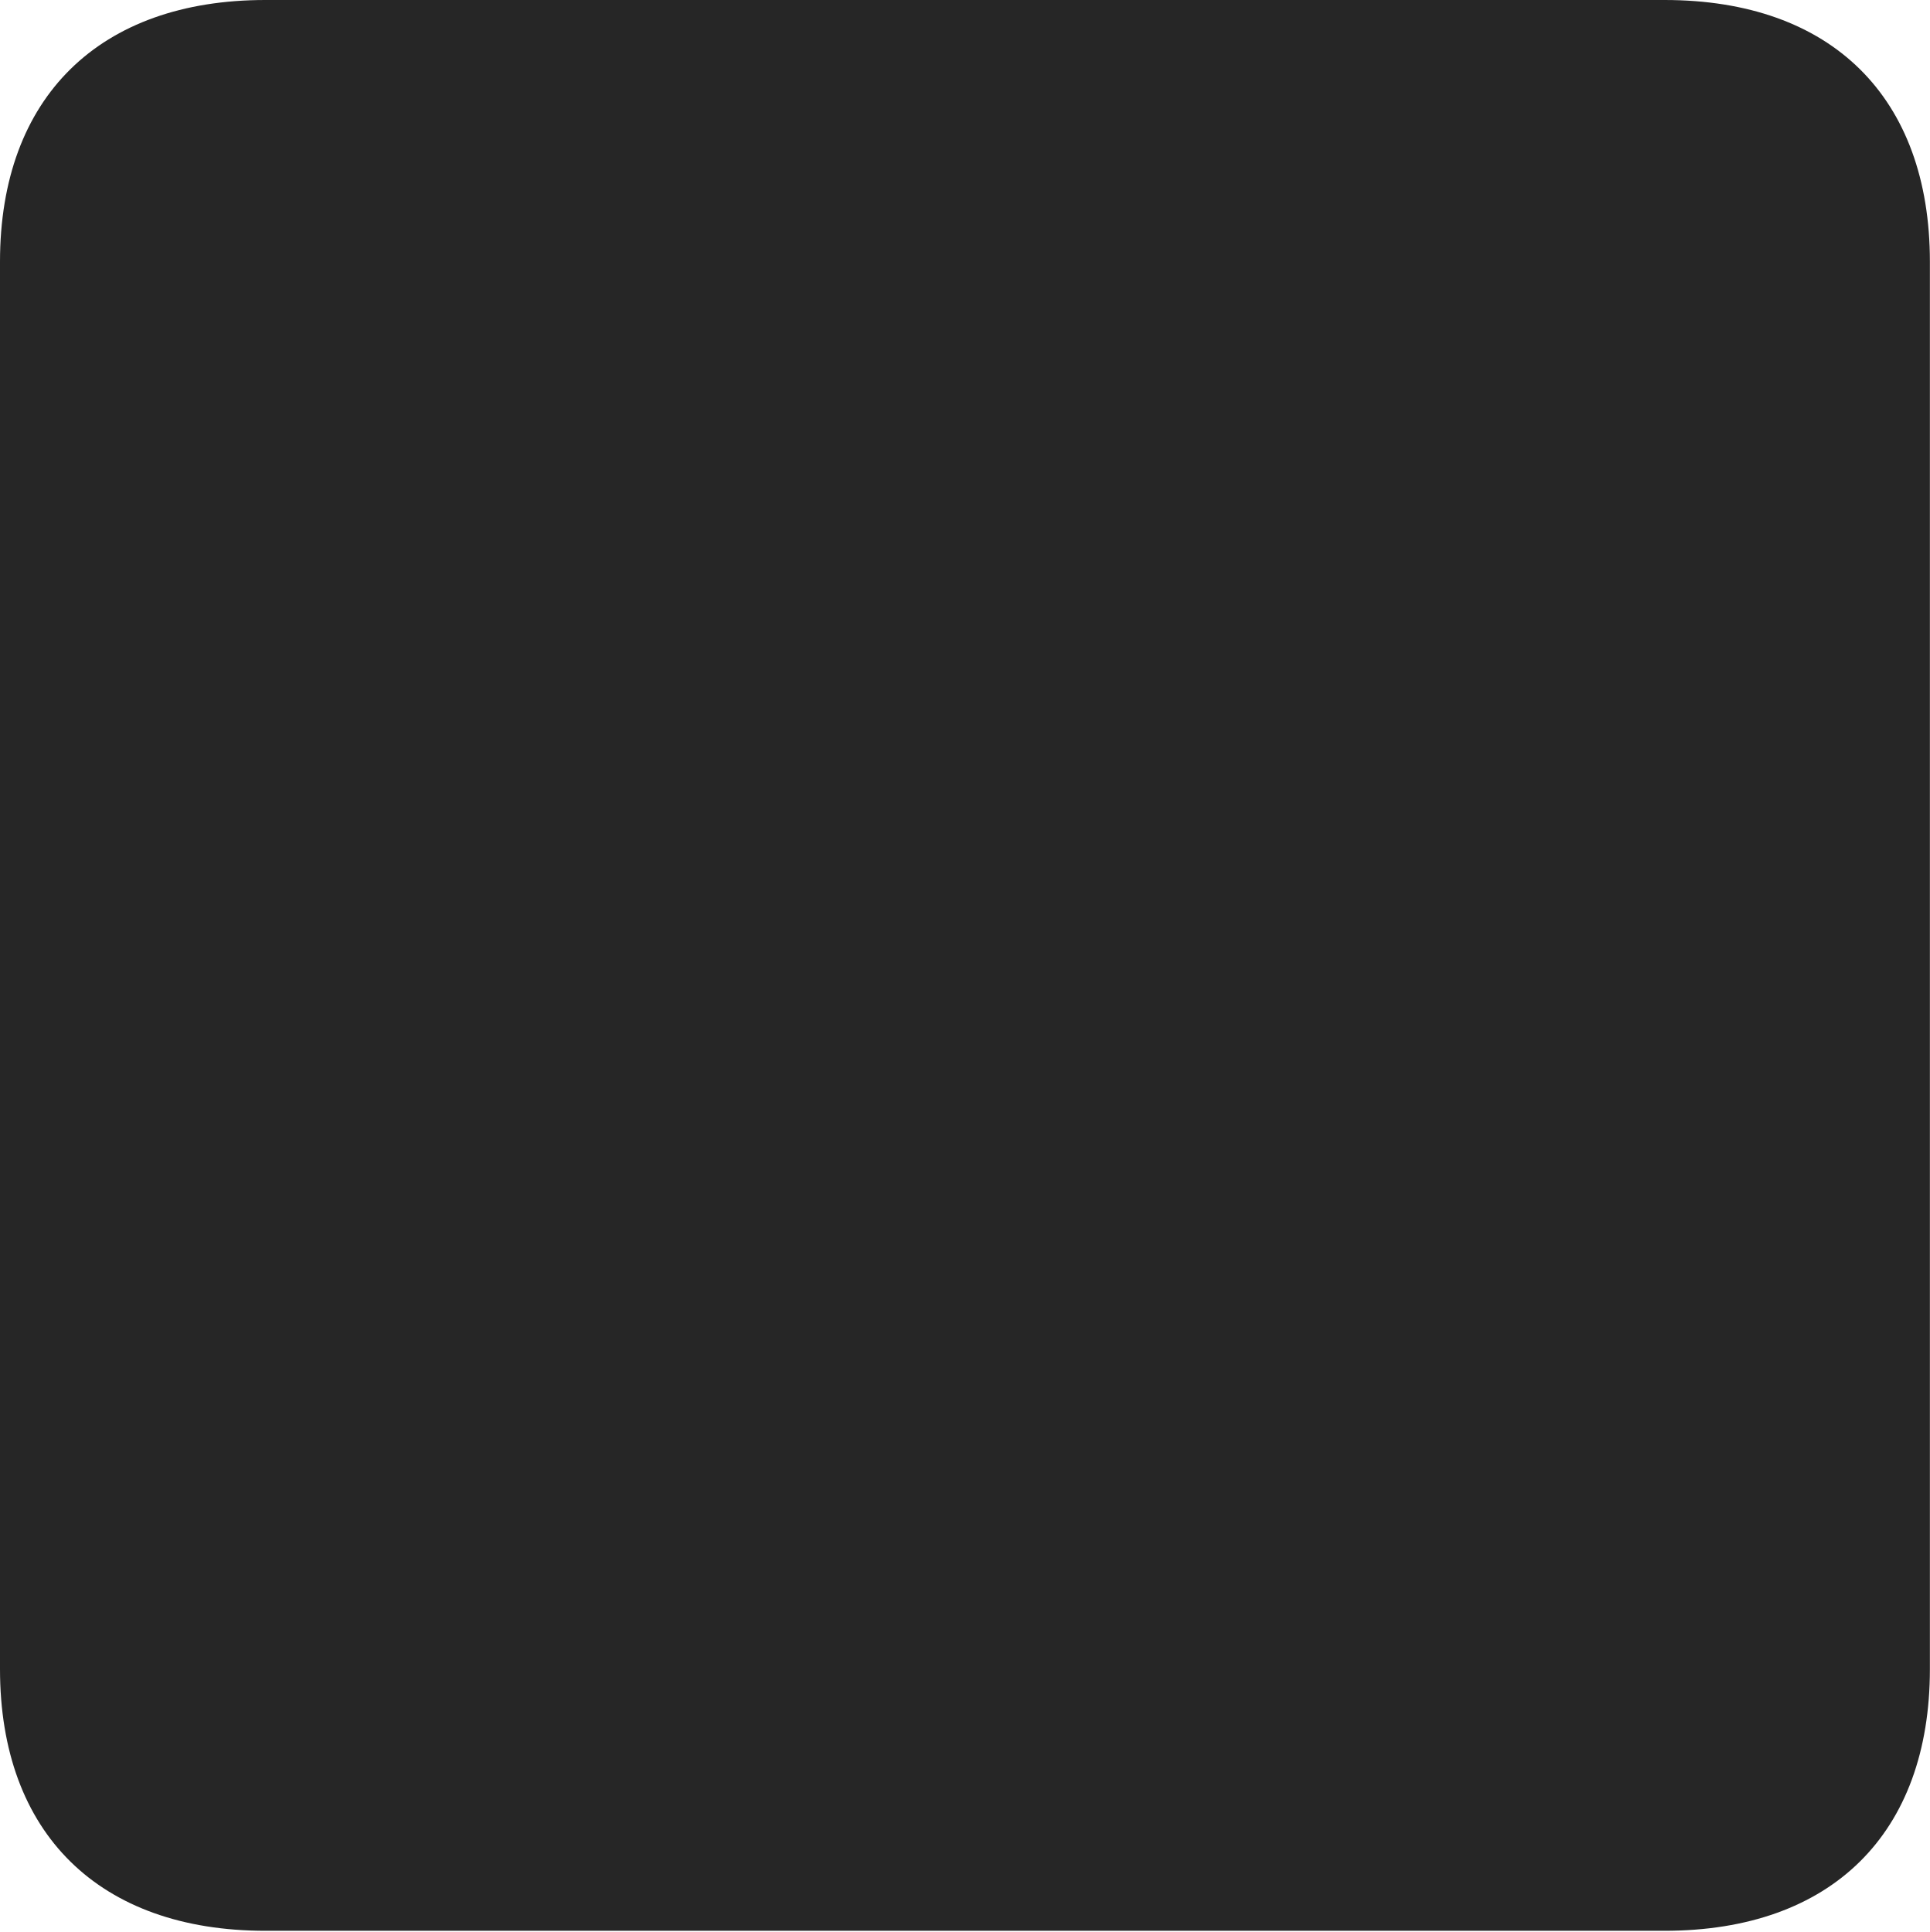
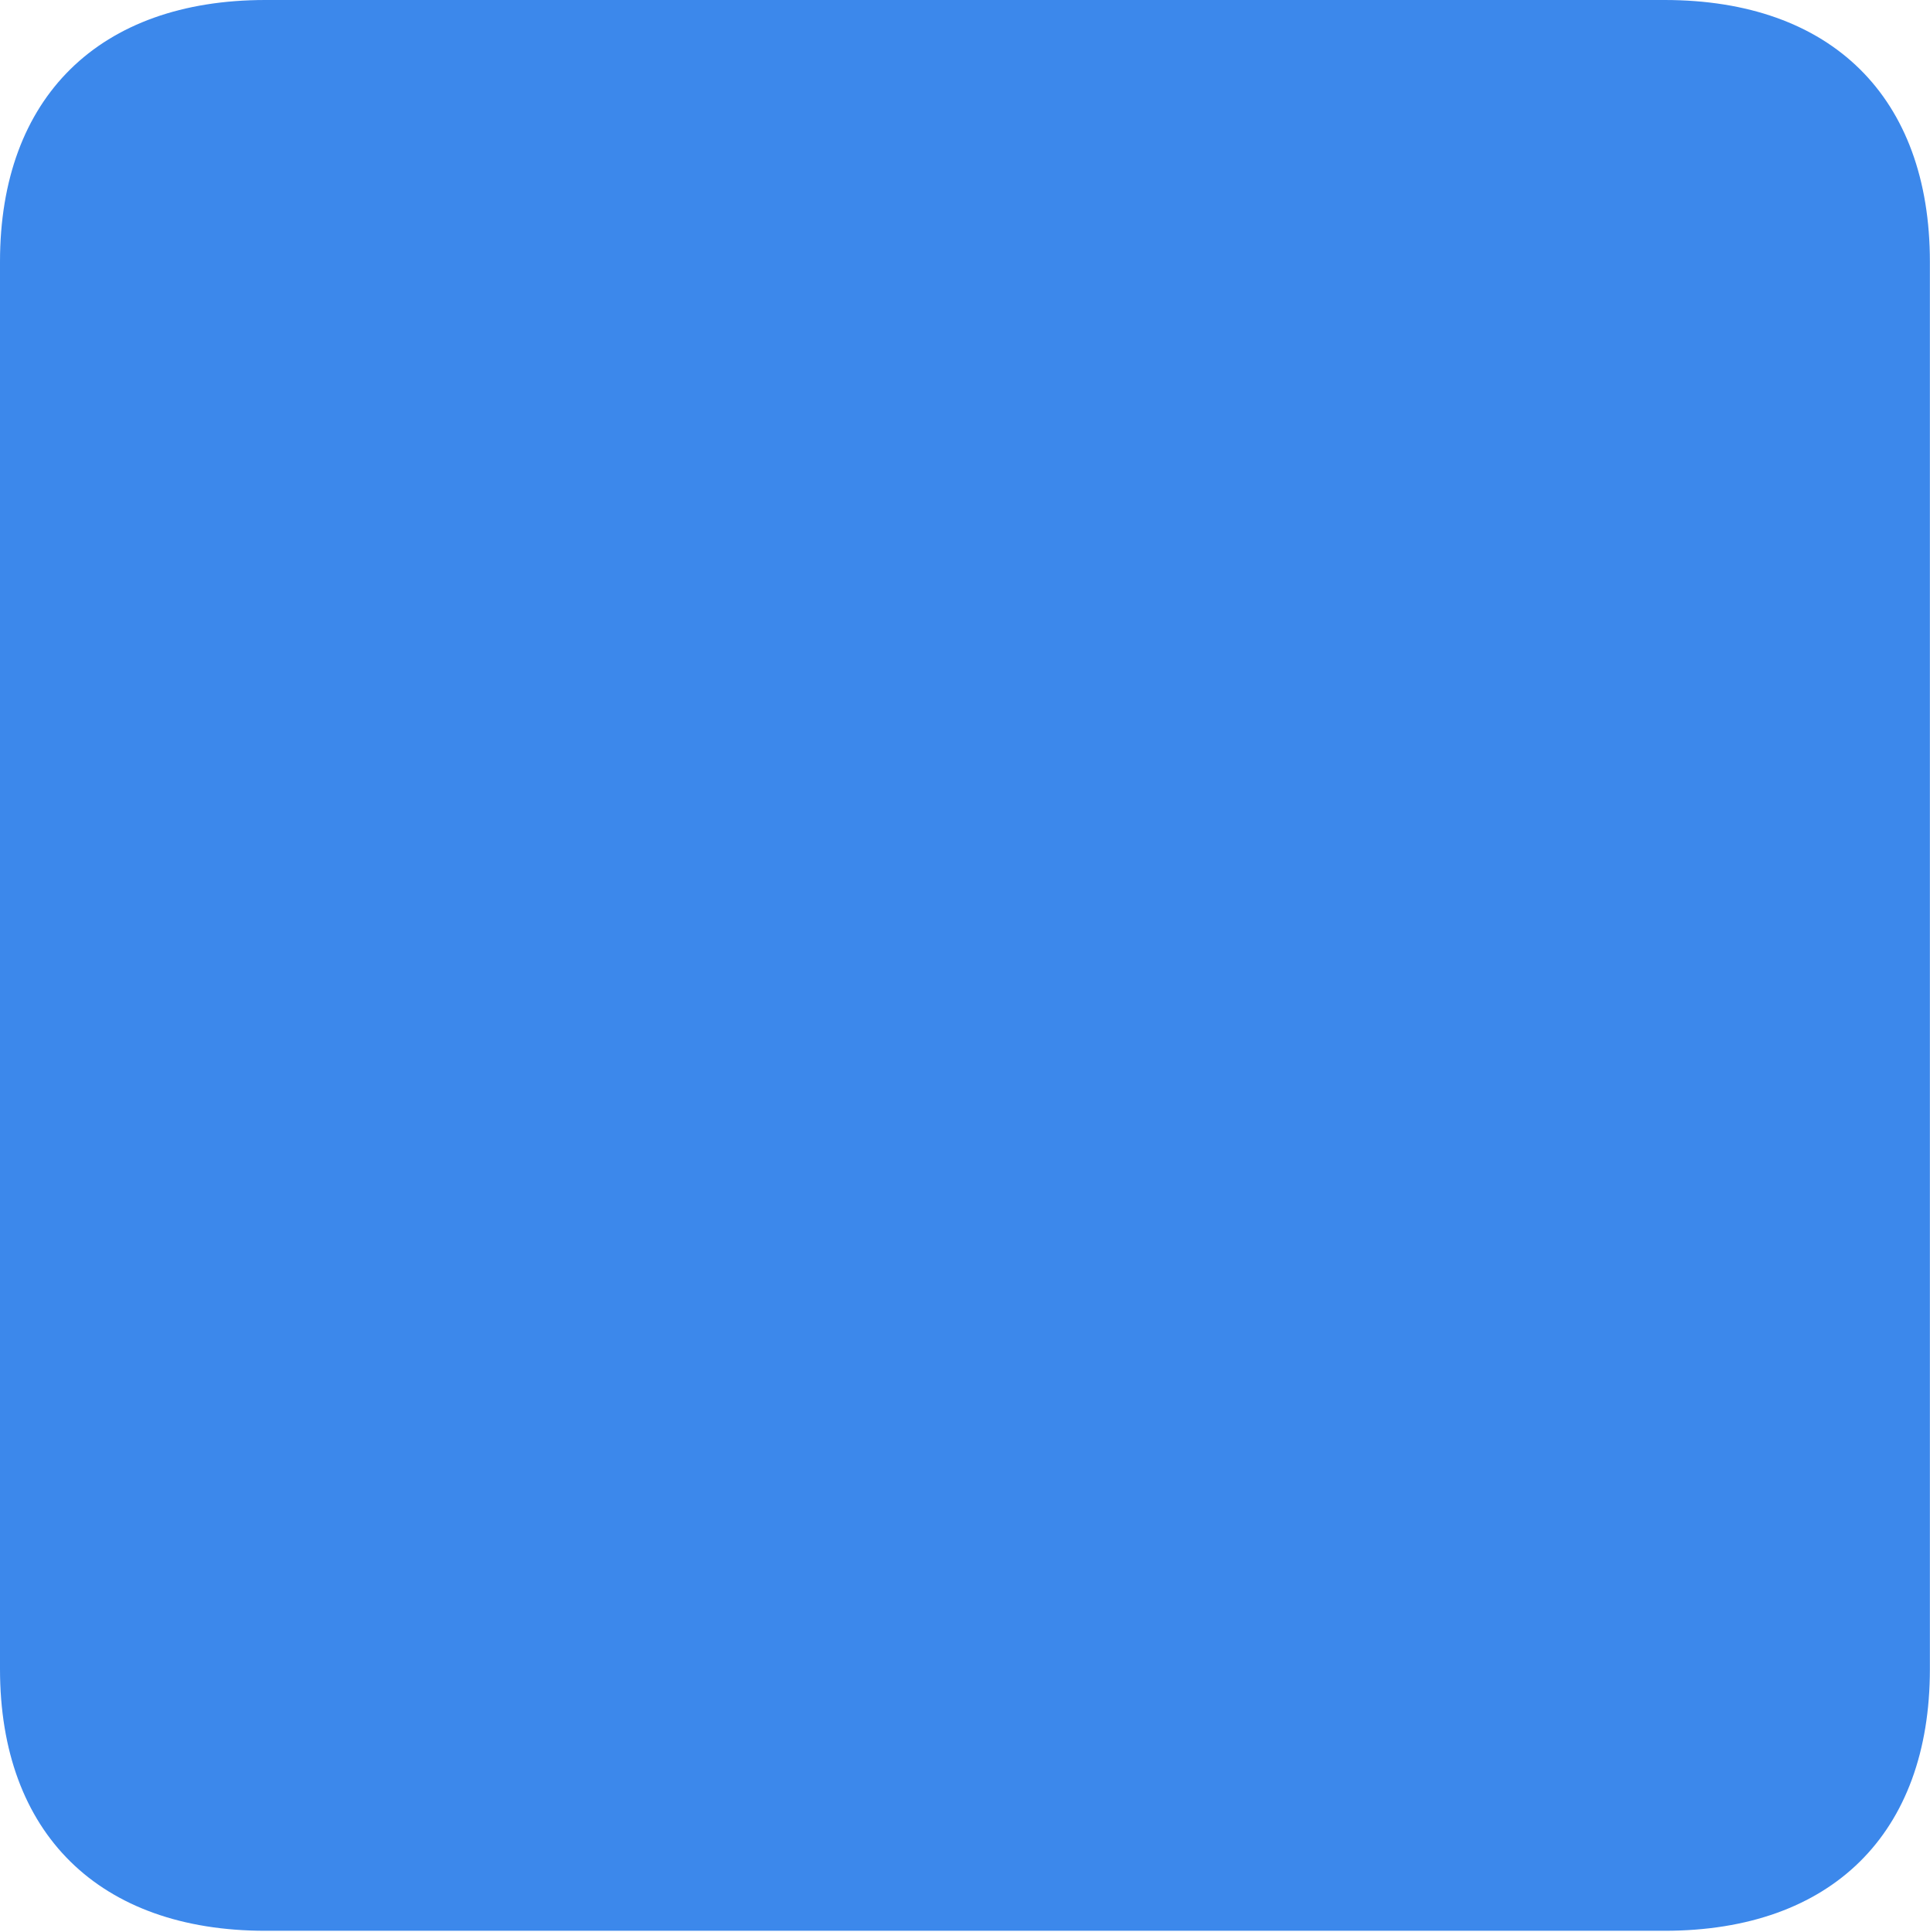
<svg xmlns="http://www.w3.org/2000/svg" version="1.1" width="23.862" height="23.892">
  <g>
    <rect height="23.892" opacity="0" width="23.862" x="0" y="0" />
-     <path d="M0 20.64C0 22.676 1.23 23.877 3.281 23.877L20.581 23.877C22.646 23.877 23.862 22.676 23.862 20.64L23.862 3.237C23.862 1.201 22.646 0 20.581 0L3.281 0C1.23 0 0 1.201 0 3.237Z" fill="#000000" fill-opacity="0.85" />
+     <path d="M0 20.64C0 22.676 1.23 23.877 3.281 23.877L20.581 23.877C22.646 23.877 23.862 22.676 23.862 20.64L23.862 3.237C23.862 1.201 22.646 0 20.581 0L3.281 0C1.23 0 0 1.201 0 3.237Z" fill="#1a73e8" fill-opacity="0.85" />
  </g>
</svg>
